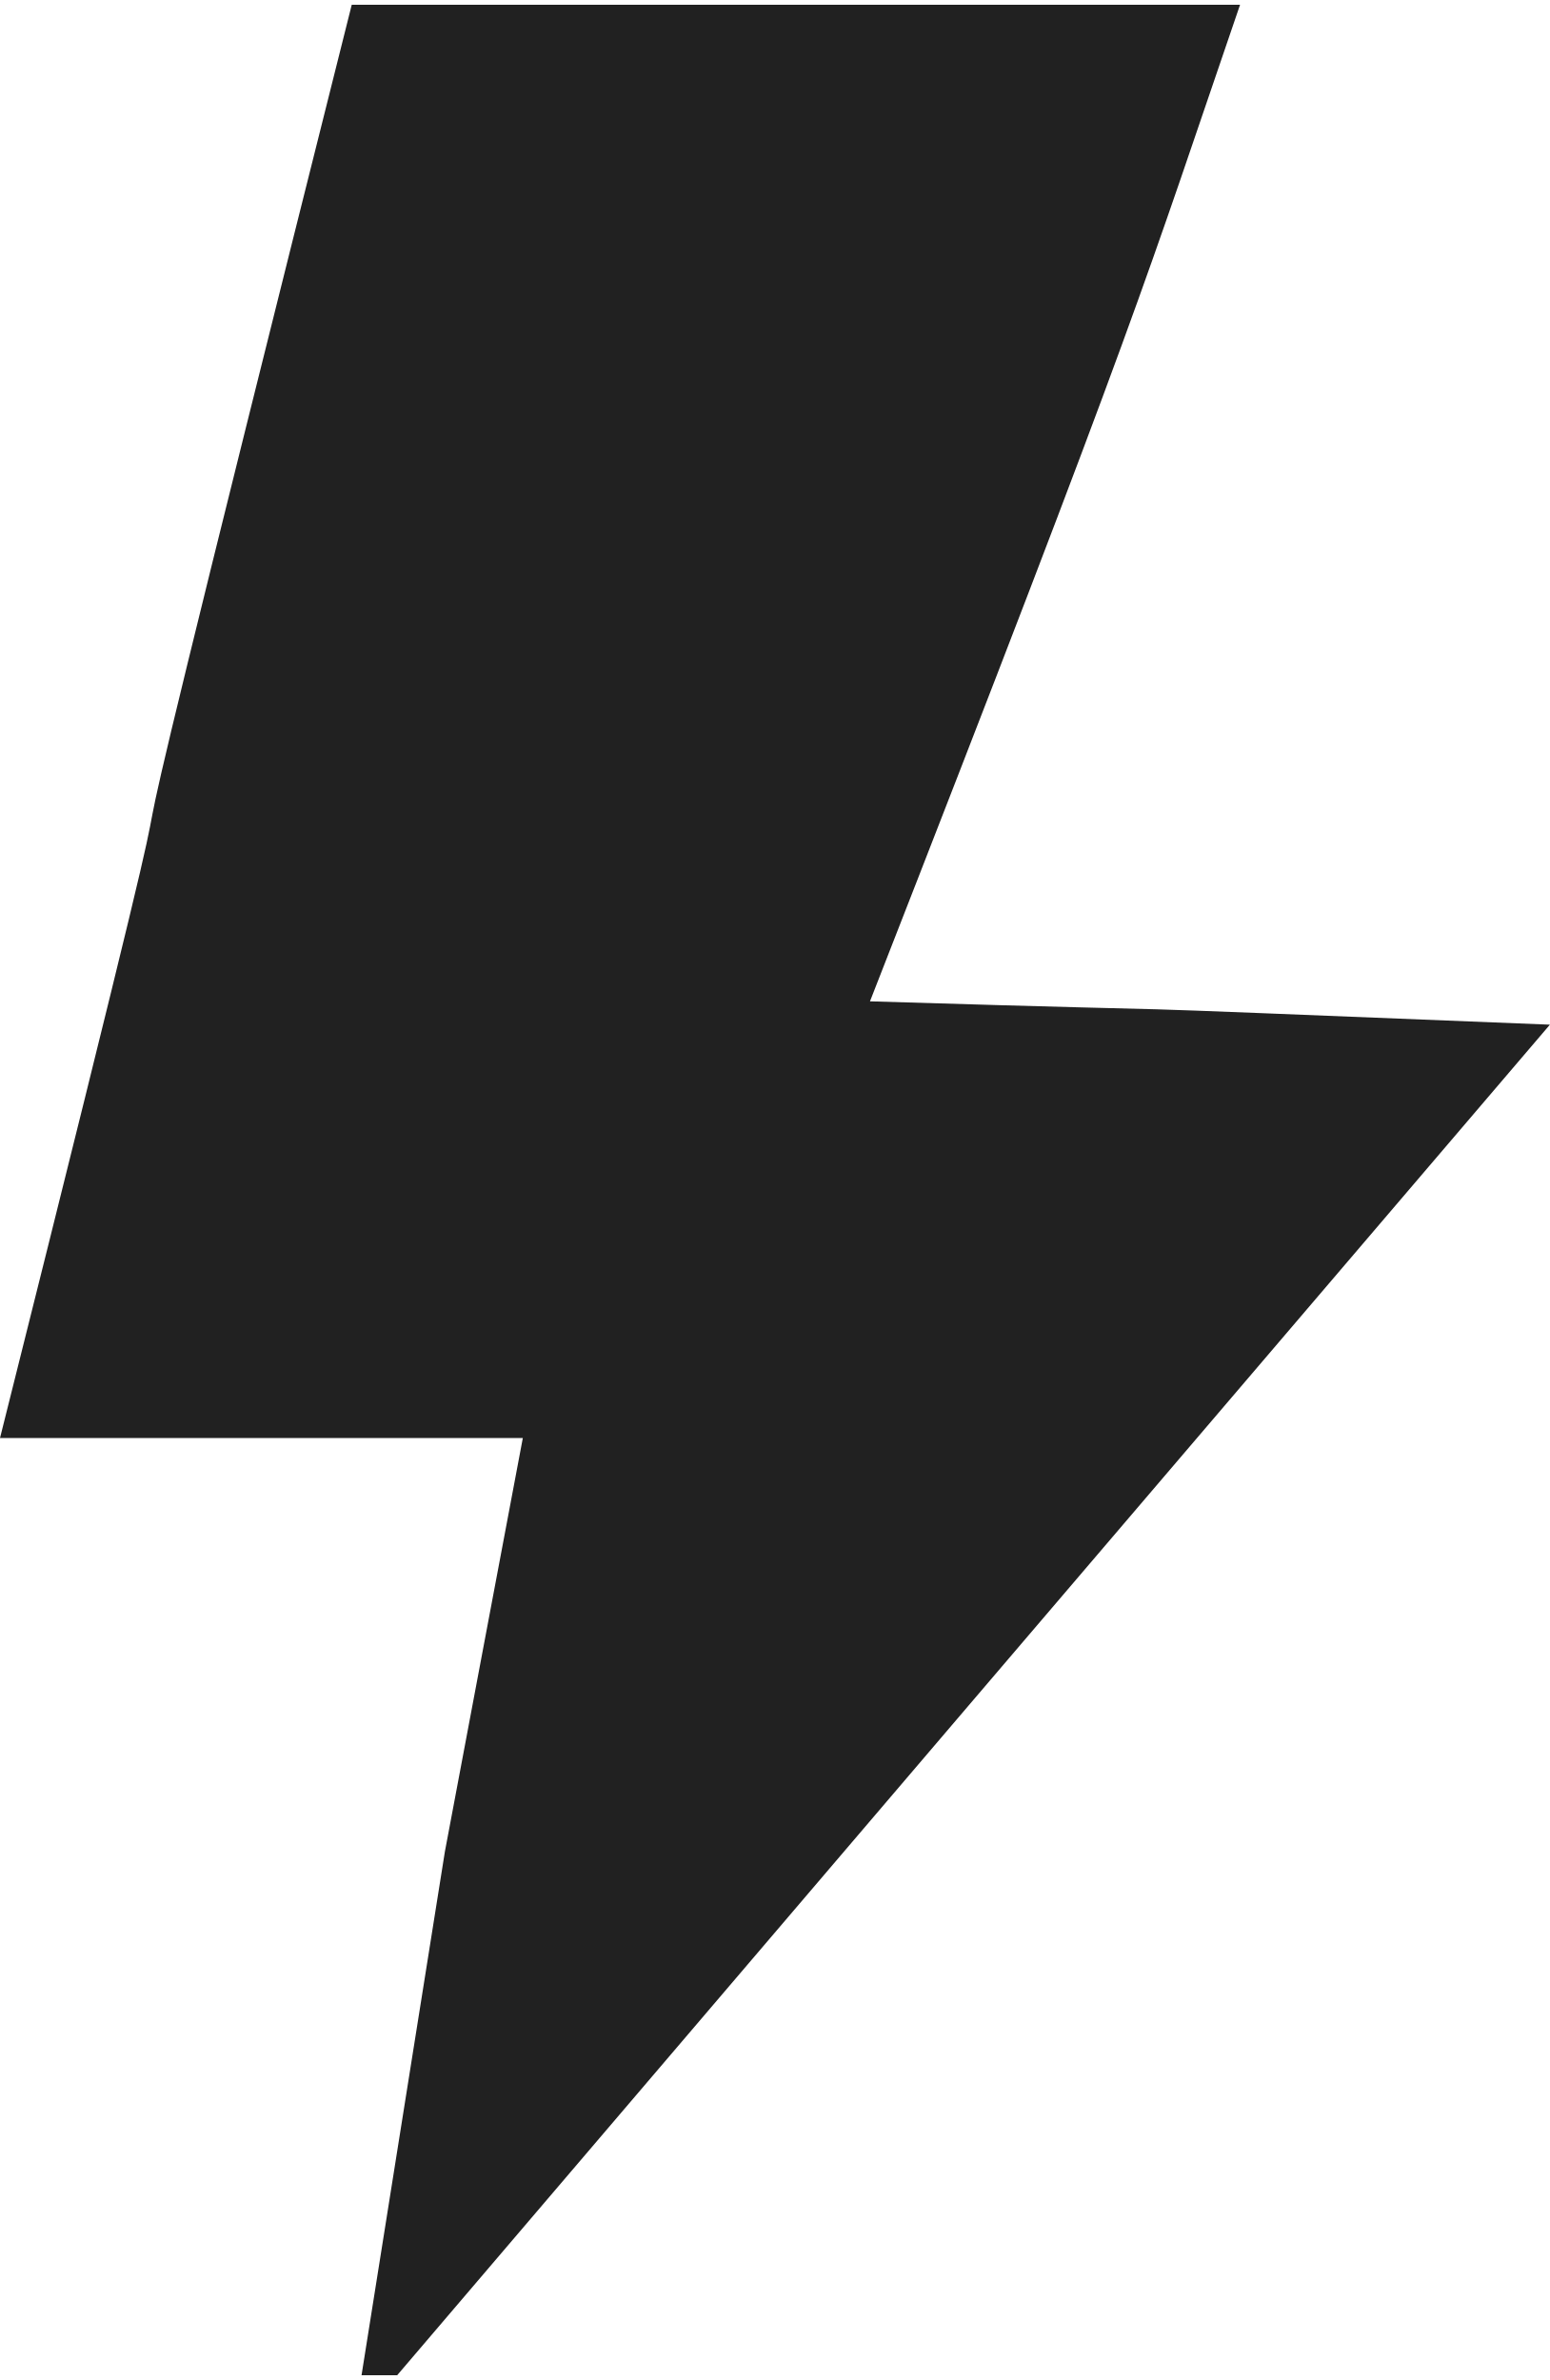
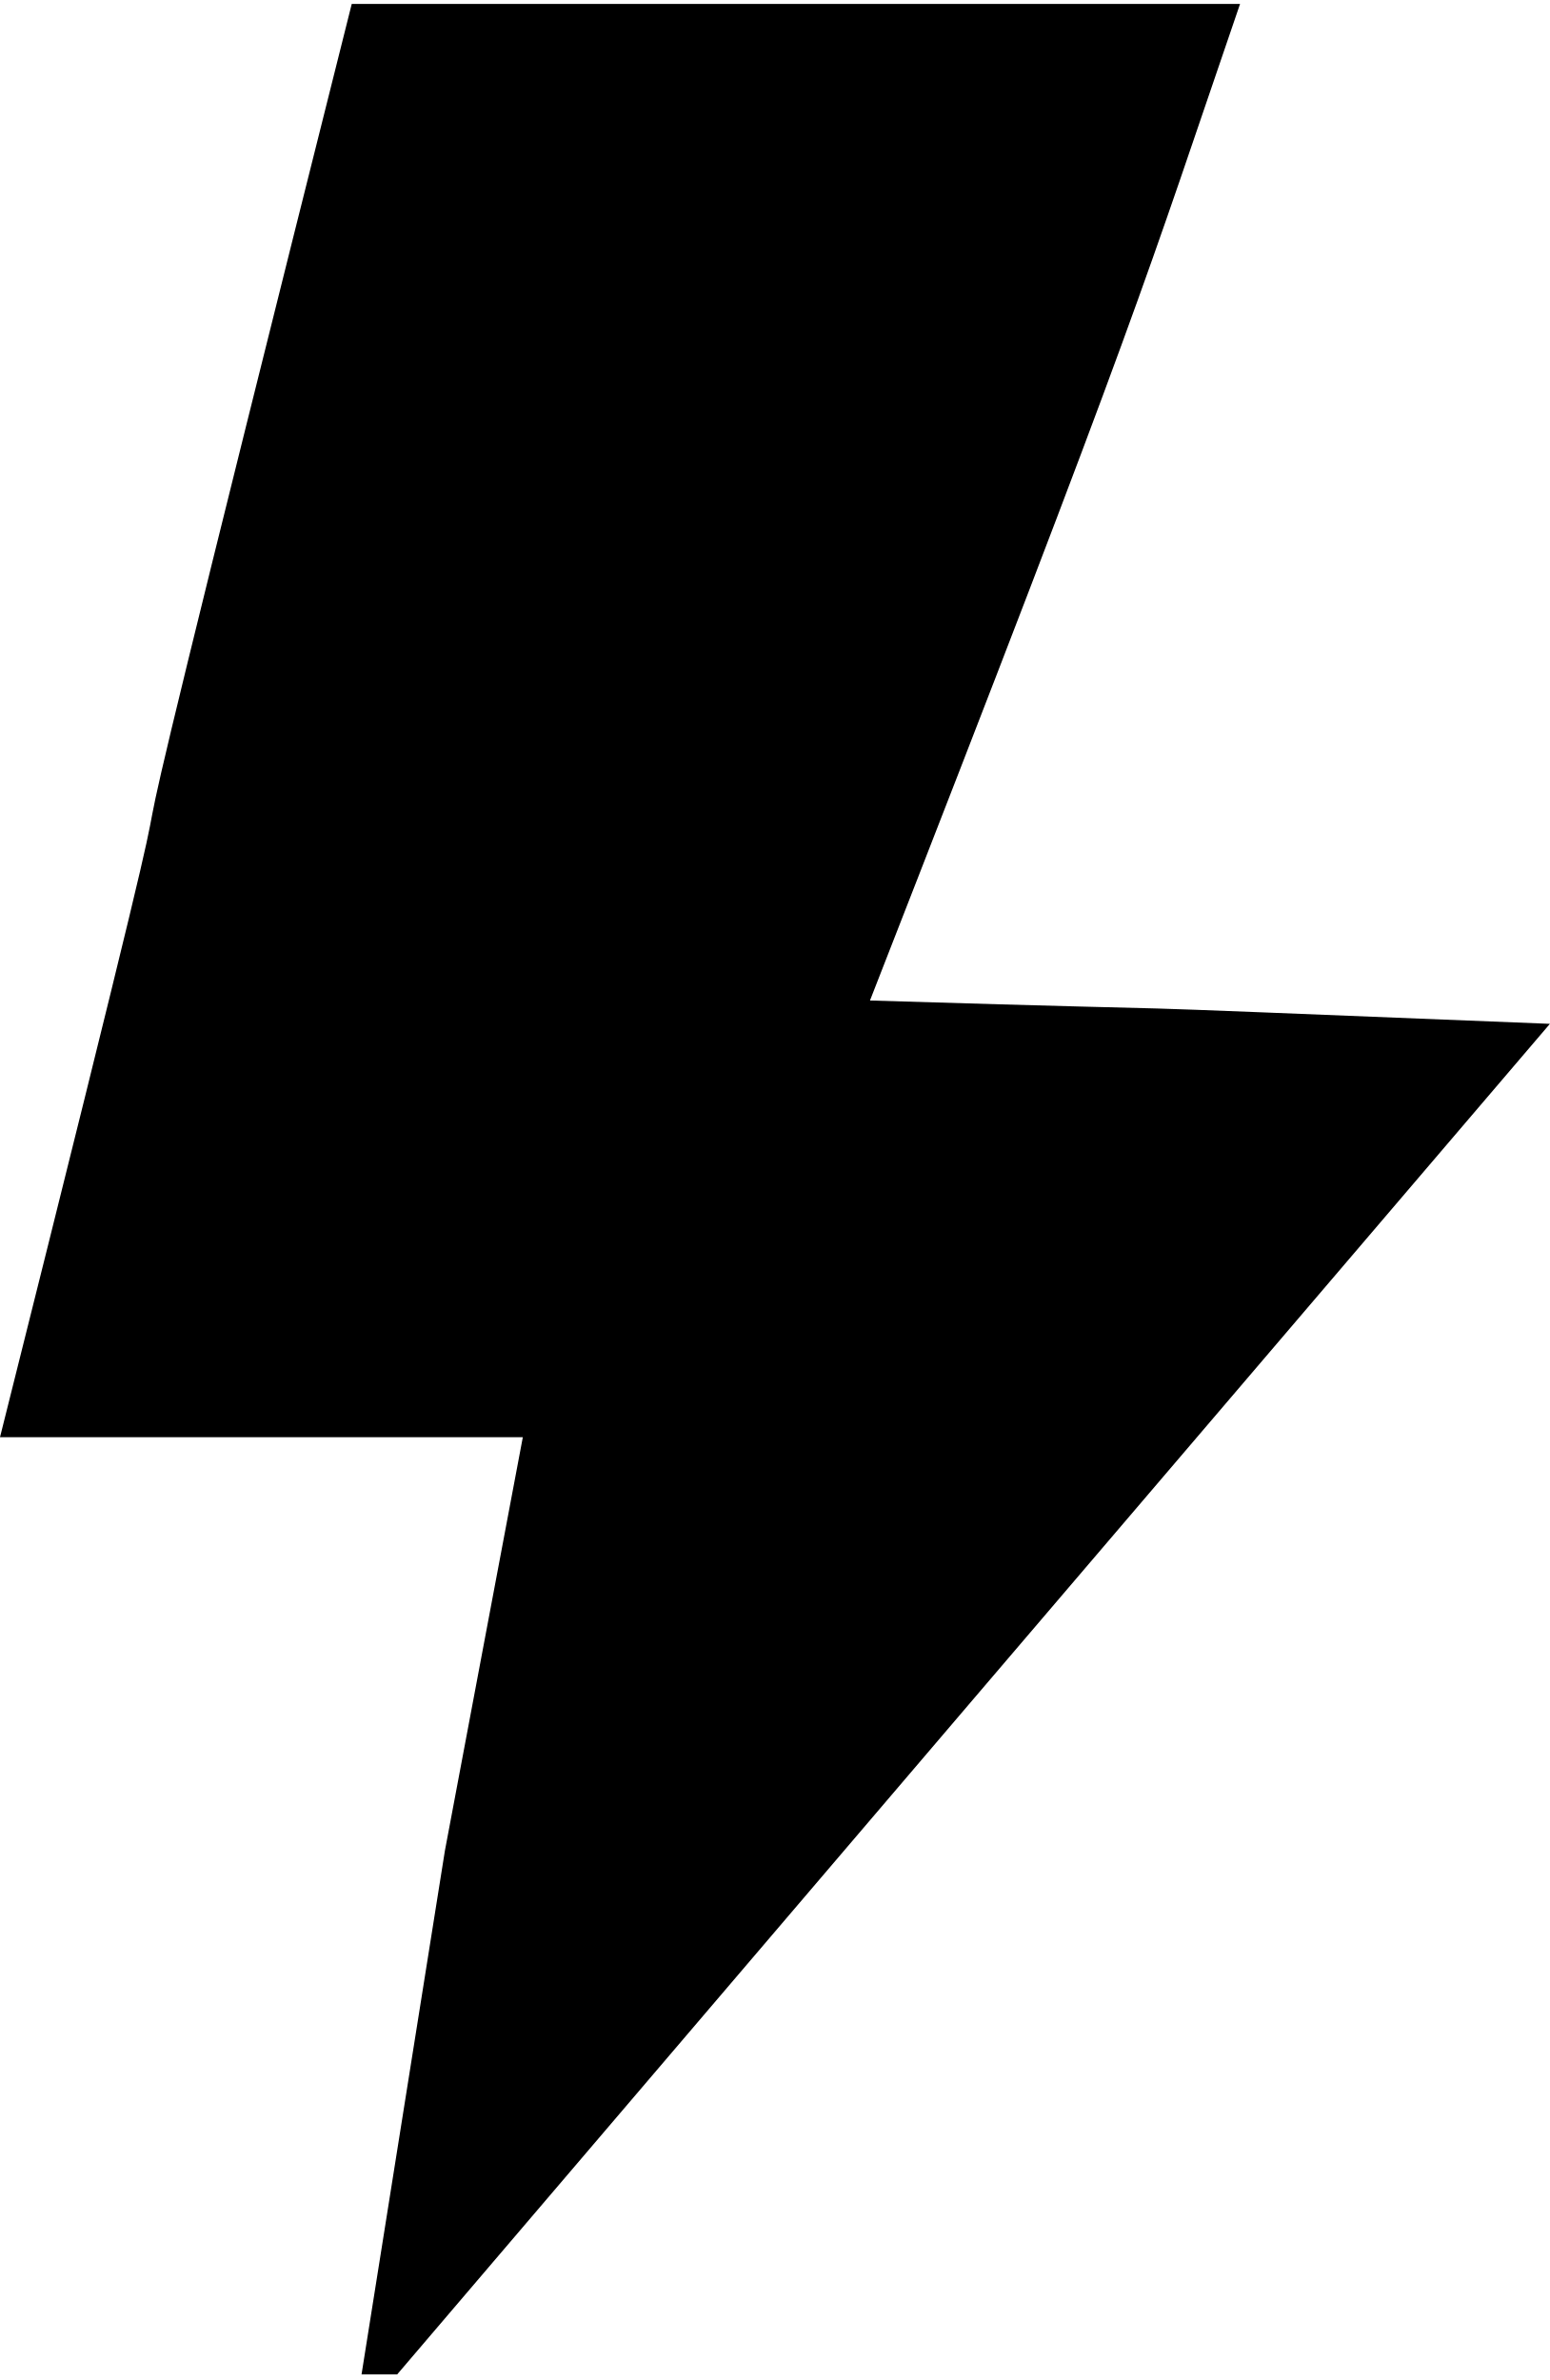
- <svg xmlns="http://www.w3.org/2000/svg" width="28" height="43" viewBox="0 0 7.438 11.377">
-   <g fill="#212121" class="nc-icon-wrapper">
-     <g id="1696903029068-1793831_layer1" transform="translate(-70.144 -149.886)">
-       <path d="M72.079 160.006l.2-1.256.187-.993.187-.992h-2.509c1.413-5.635-.026-.052 1.688-6.879h4.263c-.456 1.33-.471 1.445-1.776 4.783 2.1.064.487.001 3.263.112l-2.766 3.24-2.766 3.242H71.879z" id="1696903029068-1793831_path8" fill="#212121" />
-     </g>
+ <svg xmlns="http://www.w3.org/2000/svg" width="28" height="43" version="1.1" viewBox="0 0 7.438 11.377">
+   <g transform="translate(-70.144 -149.89)">
+     <path d="M72.079 160.006l.2-1.256.187-.993.187-.992h-2.509c1.413-5.635-.026-.052 1.688-6.879h4.263c-.456 1.33-.471 1.445-1.776 4.783 2.1.064.487.001 3.263.112l-2.766 3.24-2.766 3.242H71.879z" />
  </g>
</svg>
